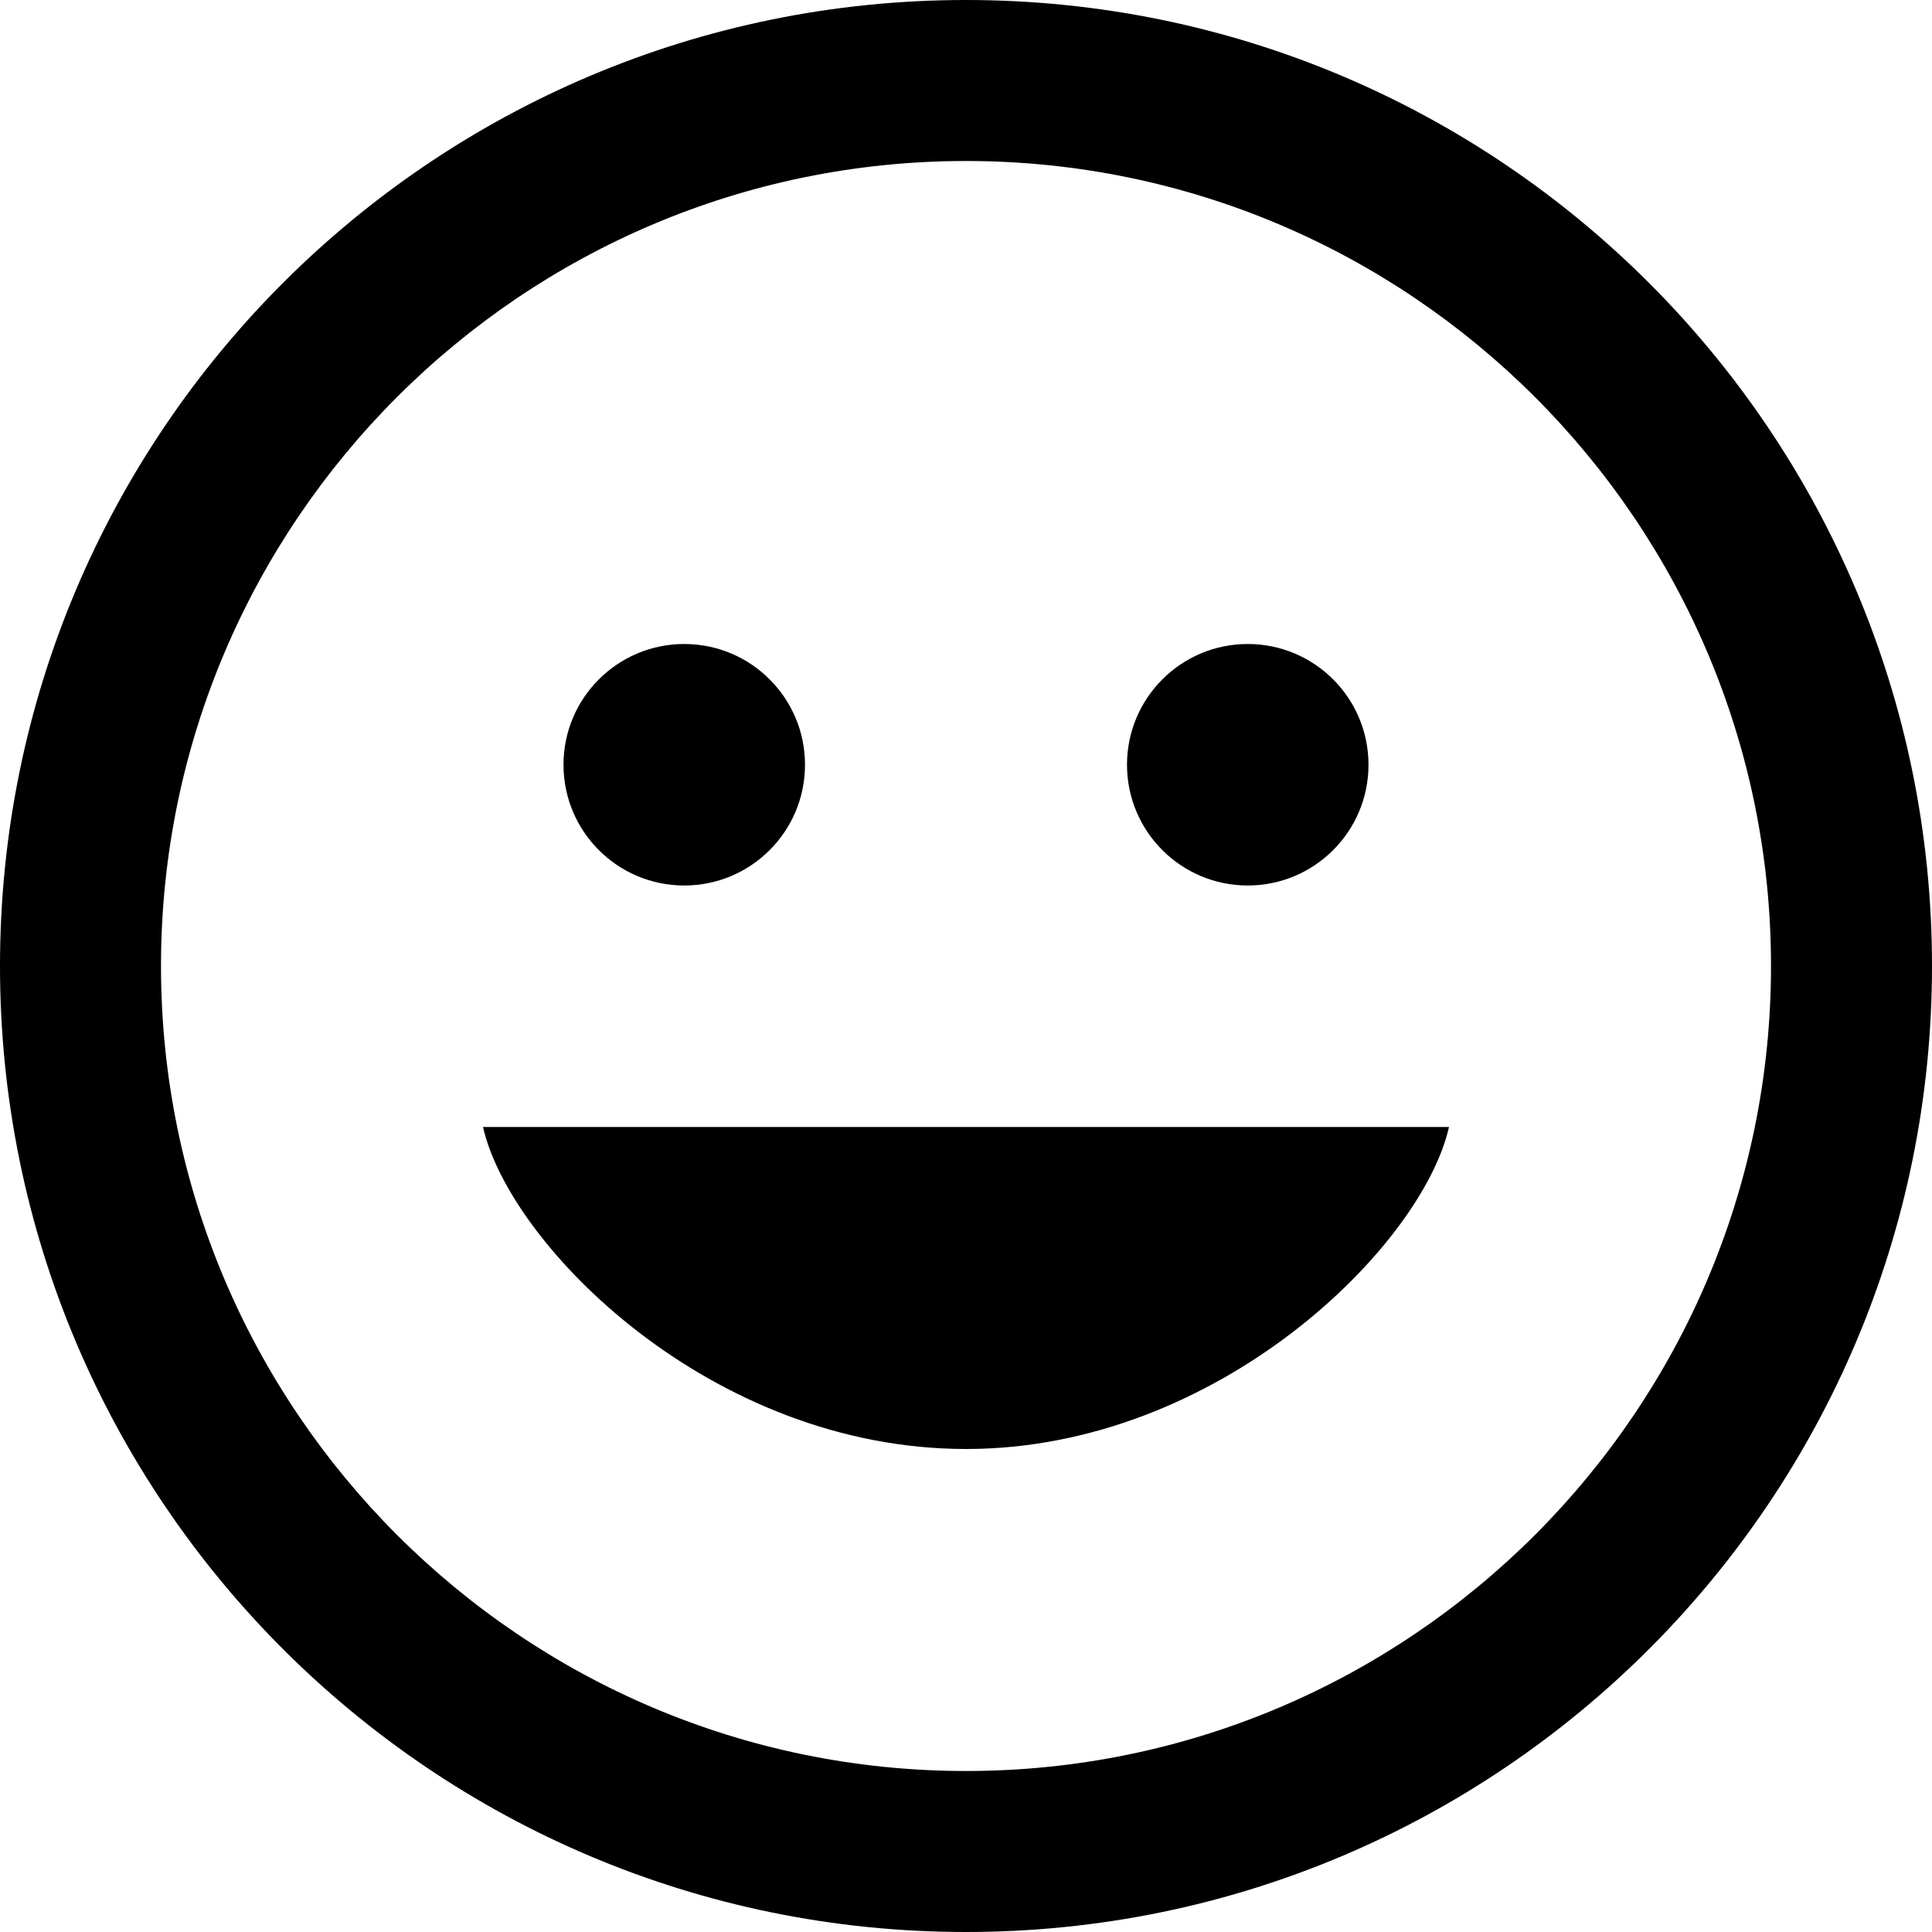
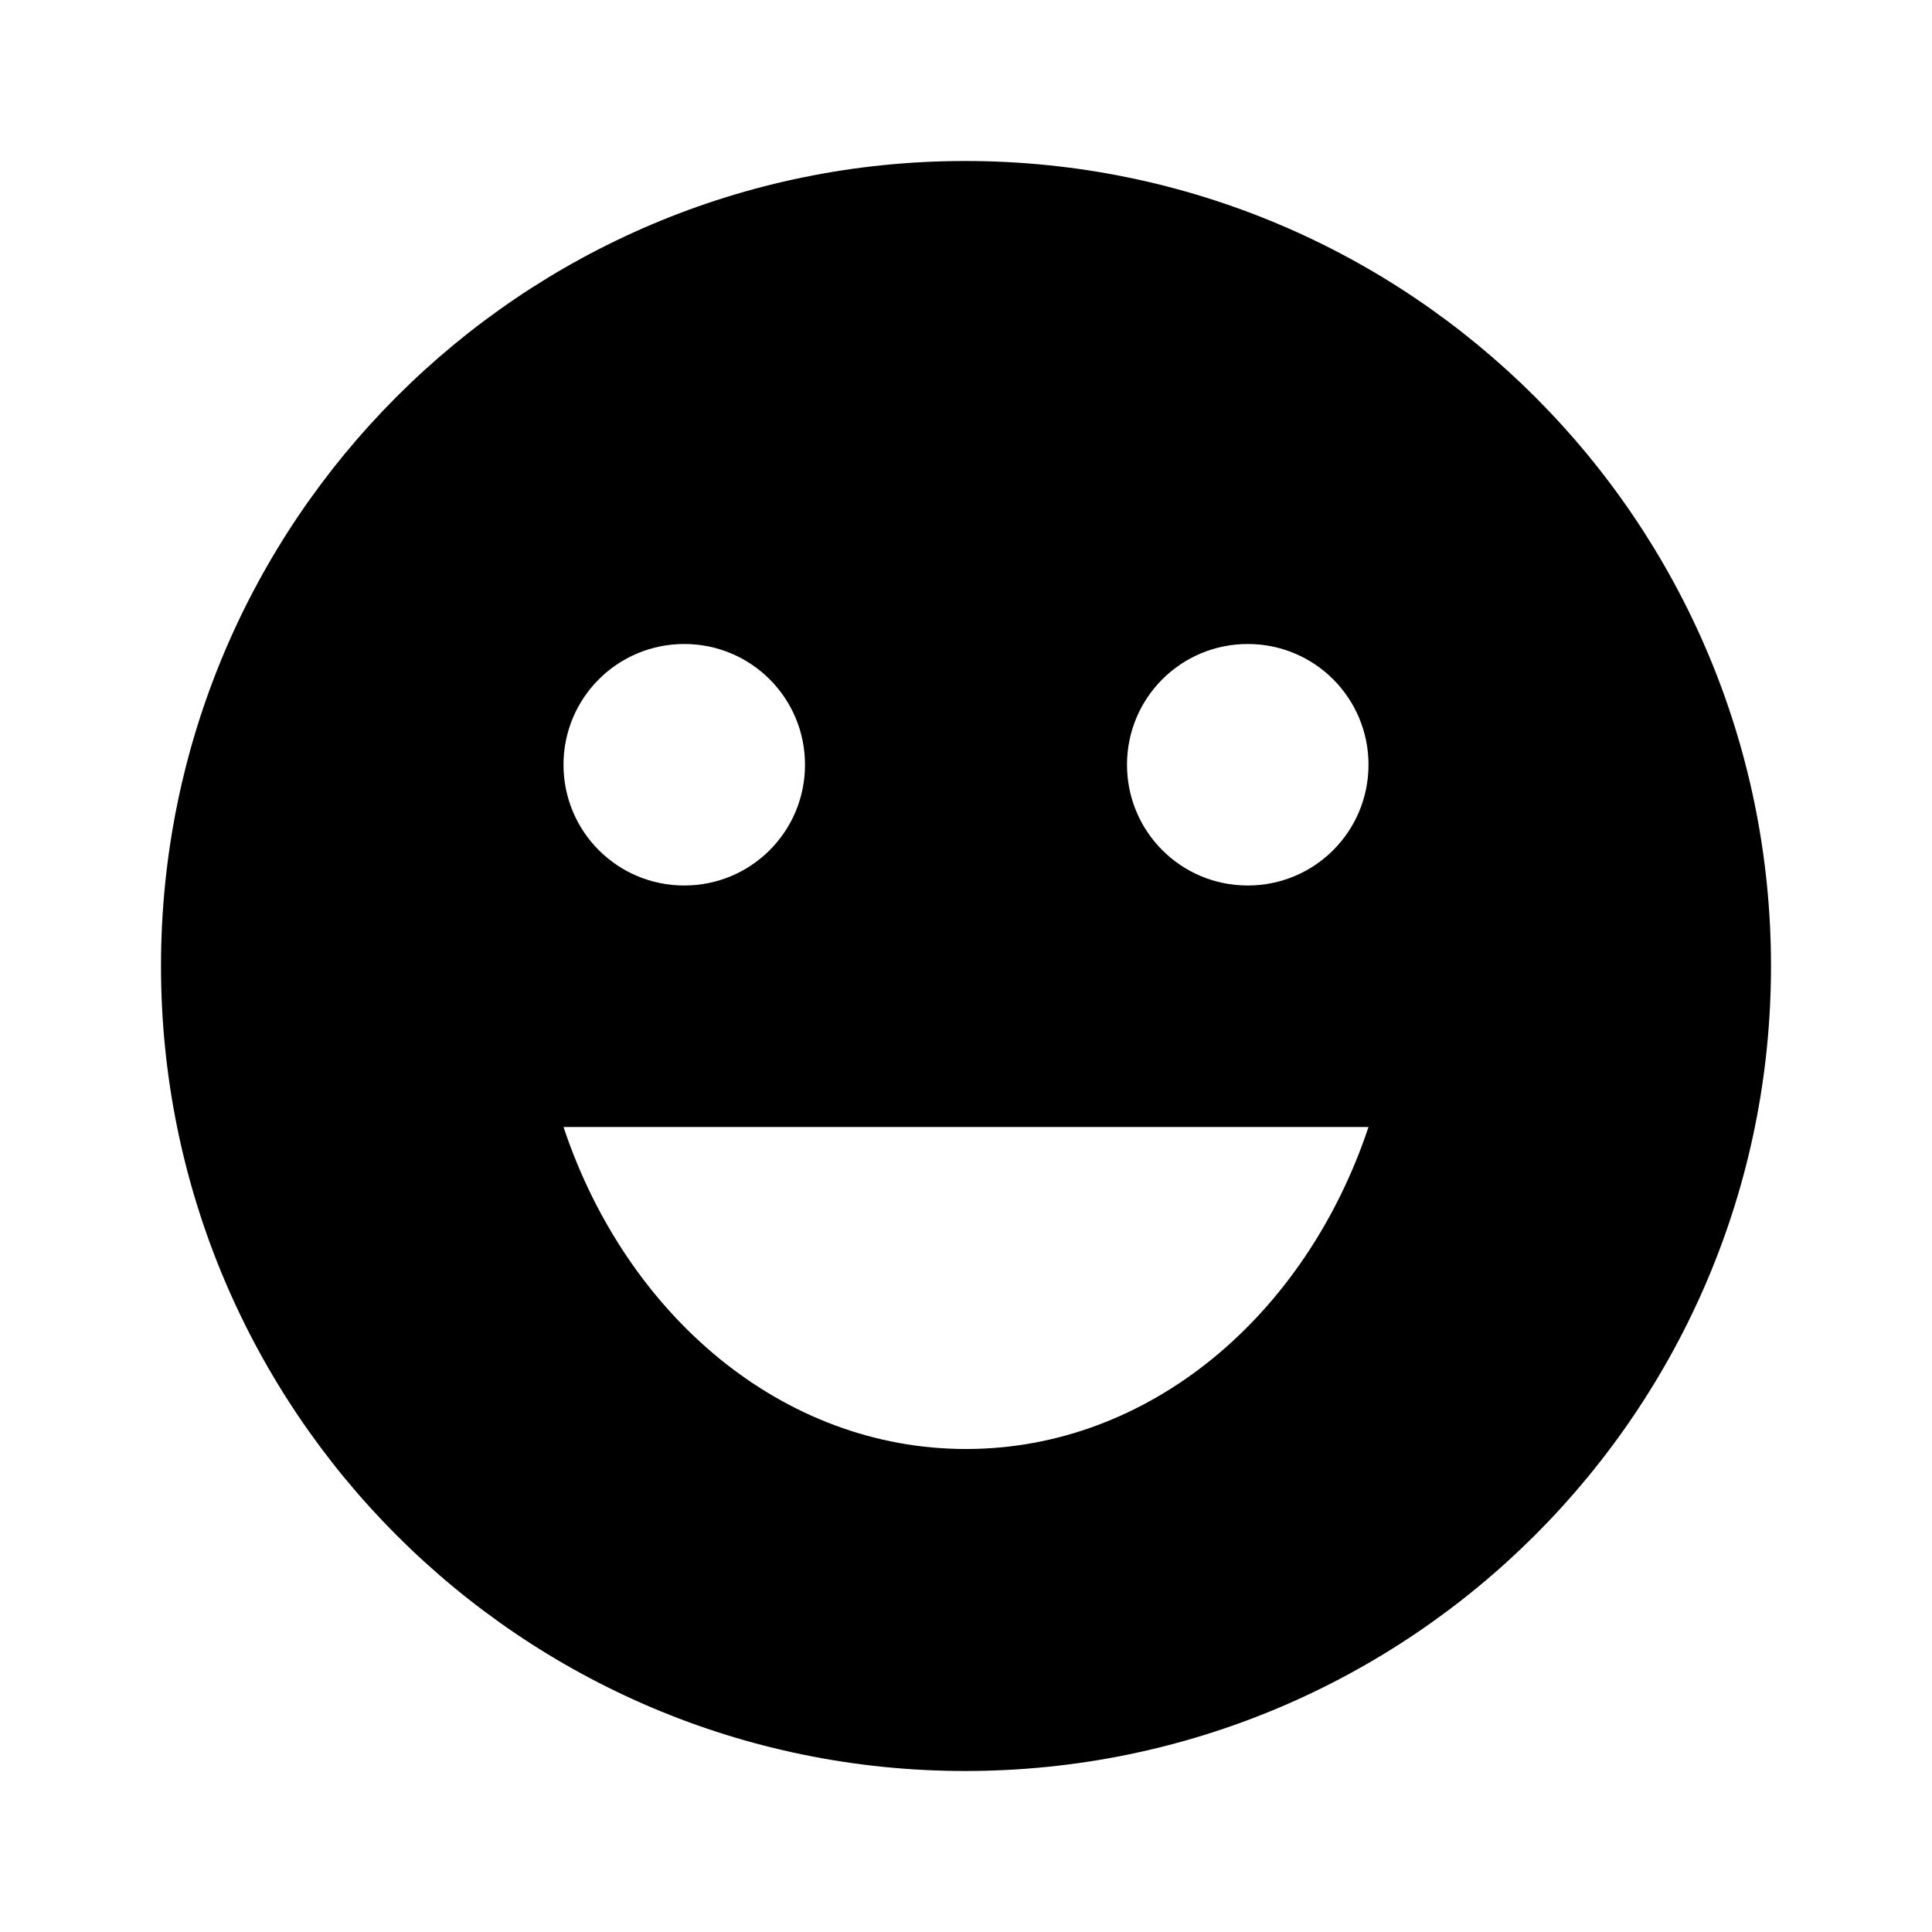
- <svg xmlns="http://www.w3.org/2000/svg" width="24" height="24" viewBox="0 0 24 24">
-   <path d="M12 2c5.514 0 10 4.486 10 10s-4.486 10-10 10-10-4.486-10-10 4.486-10 10-10zm0-2c-6.627 0-12 5.373-12 12s5.373 12 12 12 12-5.373 12-12-5.373-12-12-12zm6 14h-12c.331 1.465 2.827 4 6.001 4 3.134 0 5.666-2.521 5.999-4zm-9.5-6c-.828 0-1.5.671-1.5 1.5s.672 1.5 1.5 1.5 1.5-.671 1.5-1.5-.672-1.5-1.5-1.5zm7 0c-.828 0-1.5.671-1.5 1.5s.672 1.5 1.5 1.5 1.5-.671 1.5-1.5-.672-1.5-1.5-1.5z" />
+ <svg focusable="false" aria-hidden="true" viewBox="0 0 24 24">
+   <path d="M11.99 2C6.47 2 2 6.48 2 12s4.47 10 9.99 10C17.52 22 22 17.52 22 12S17.52 2 11.99 2zM8.5 8c.83 0 1.5.67 1.5 1.5S9.33 11 8.5 11 7 10.33 7 9.5 7.67 8 8.5 8zM12 18c-2.28 0-4.22-1.66-5-4h10c-.78 2.34-2.72 4-5 4zm3.5-7c-.83 0-1.5-.67-1.5-1.5S14.67 8 15.5 8s1.5.67 1.5 1.5-.67 1.5-1.5 1.5z" />
</svg>
